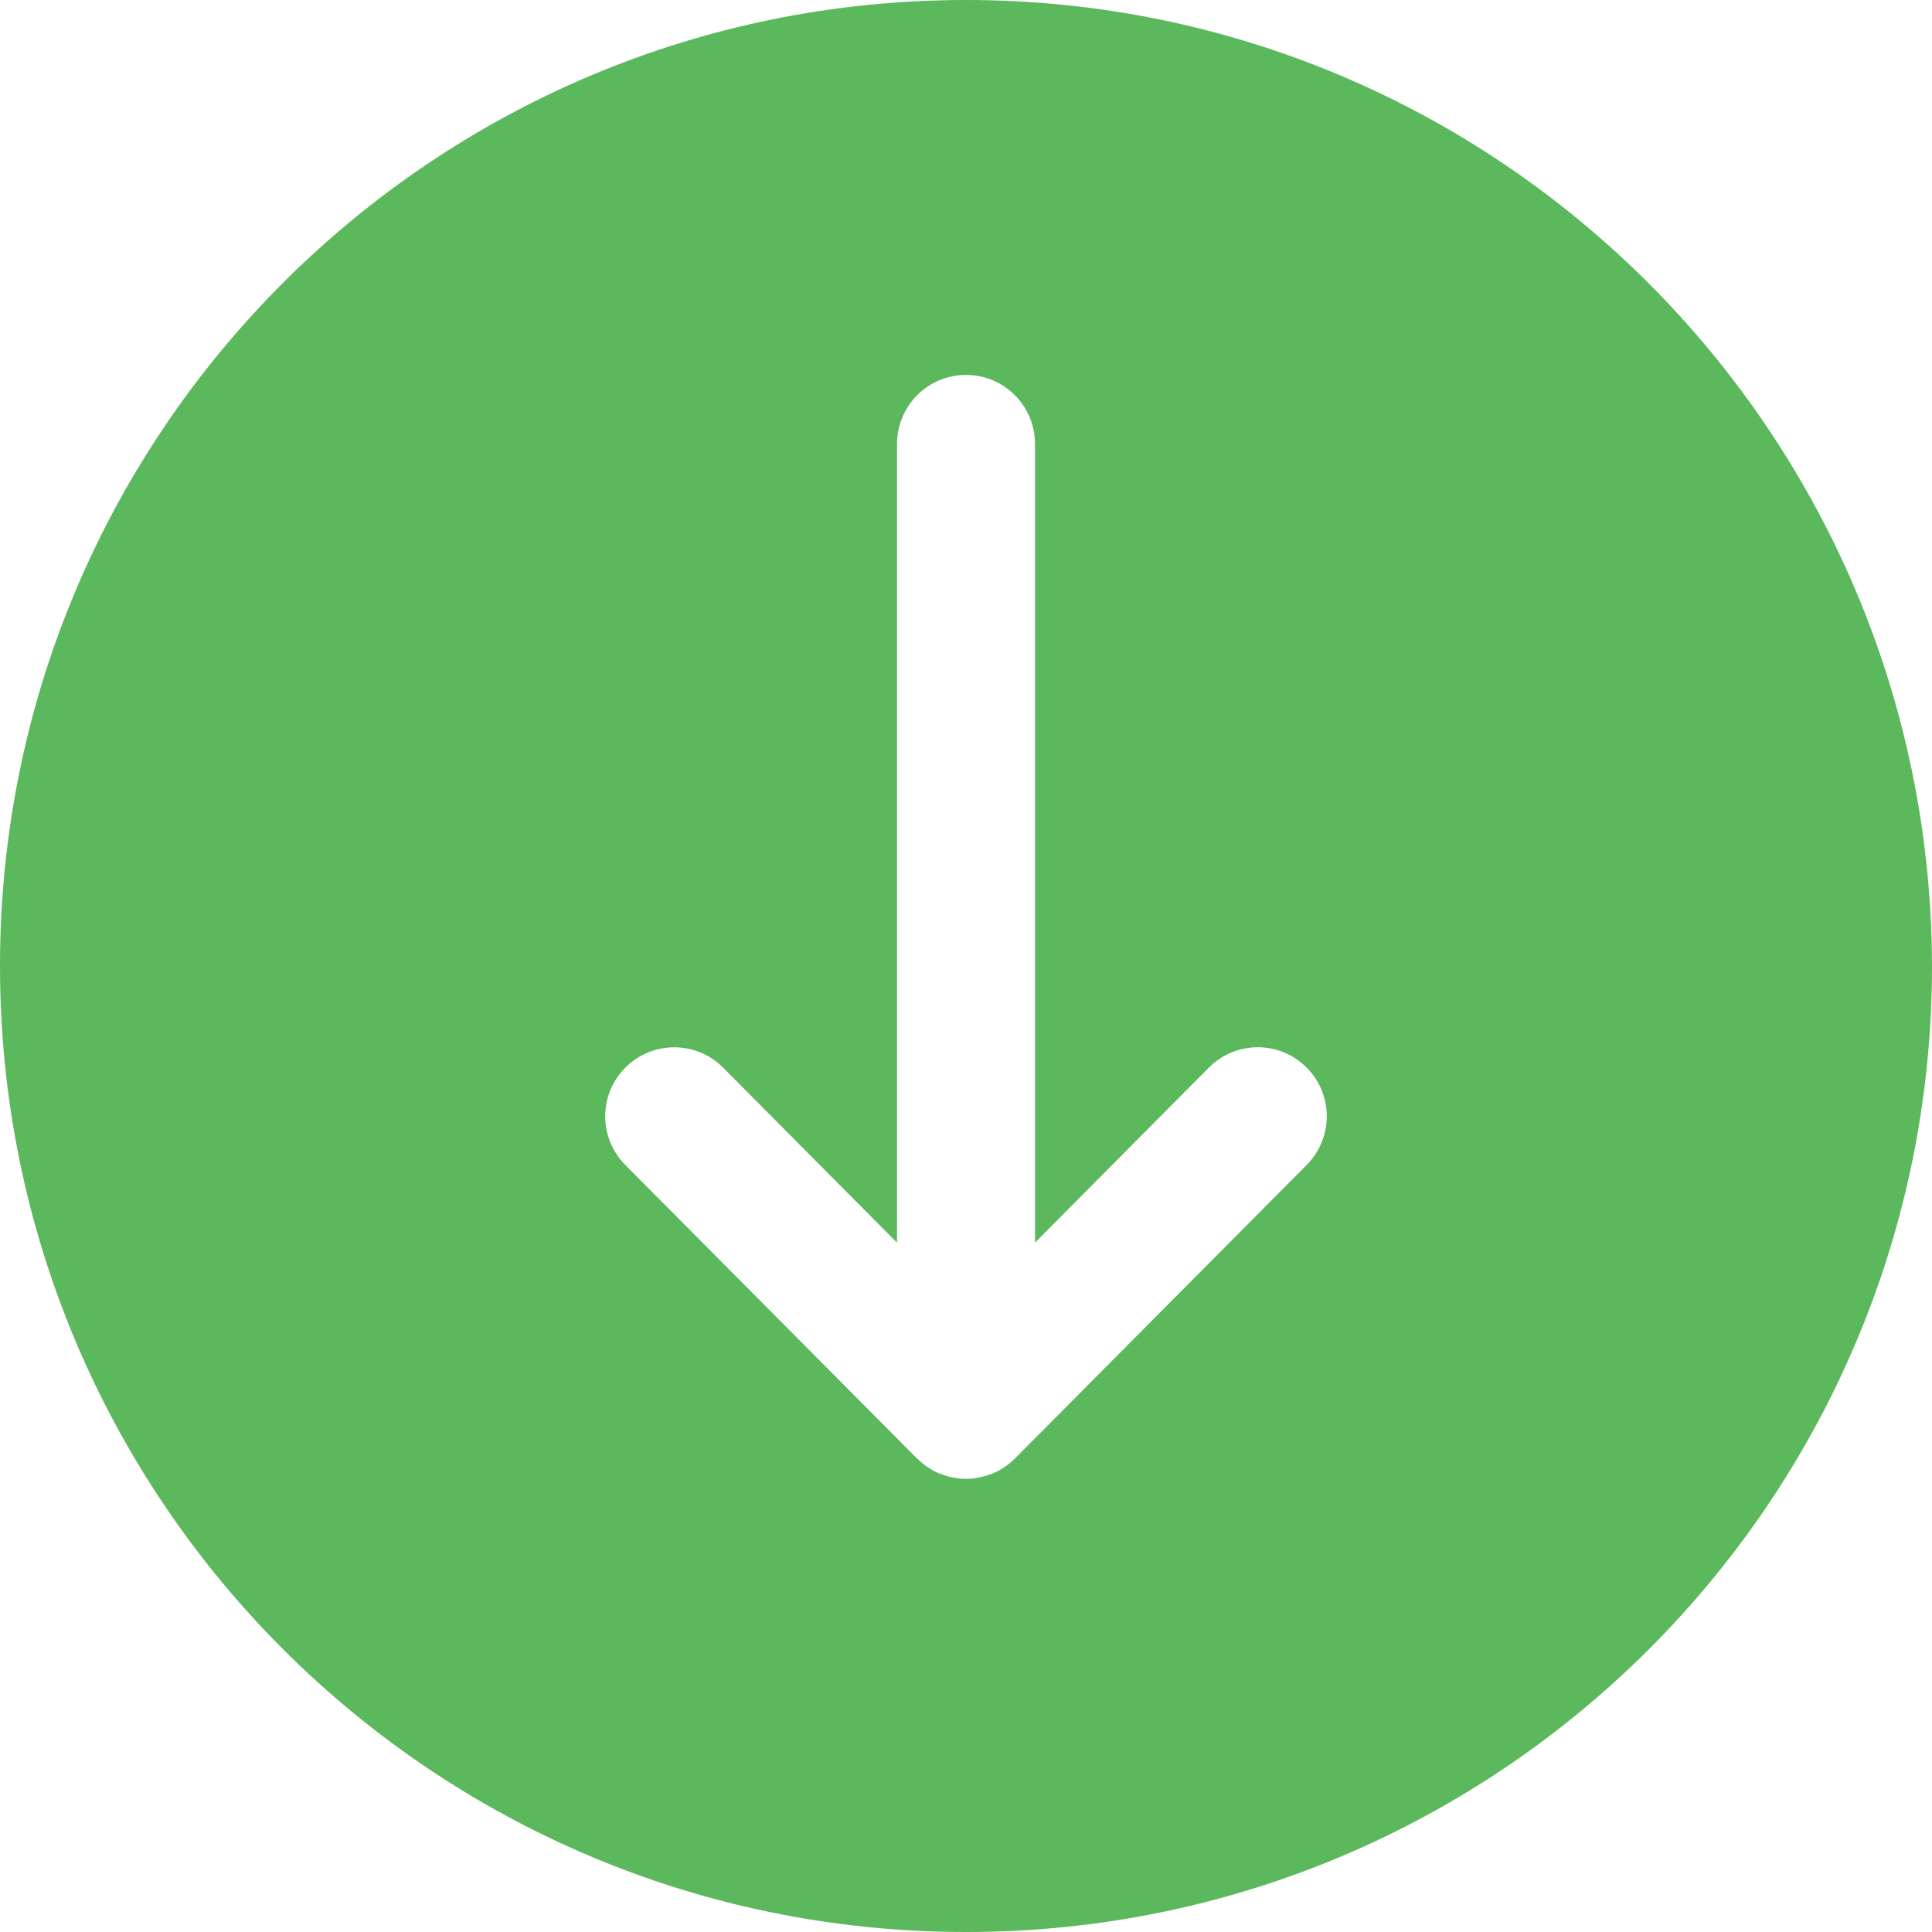
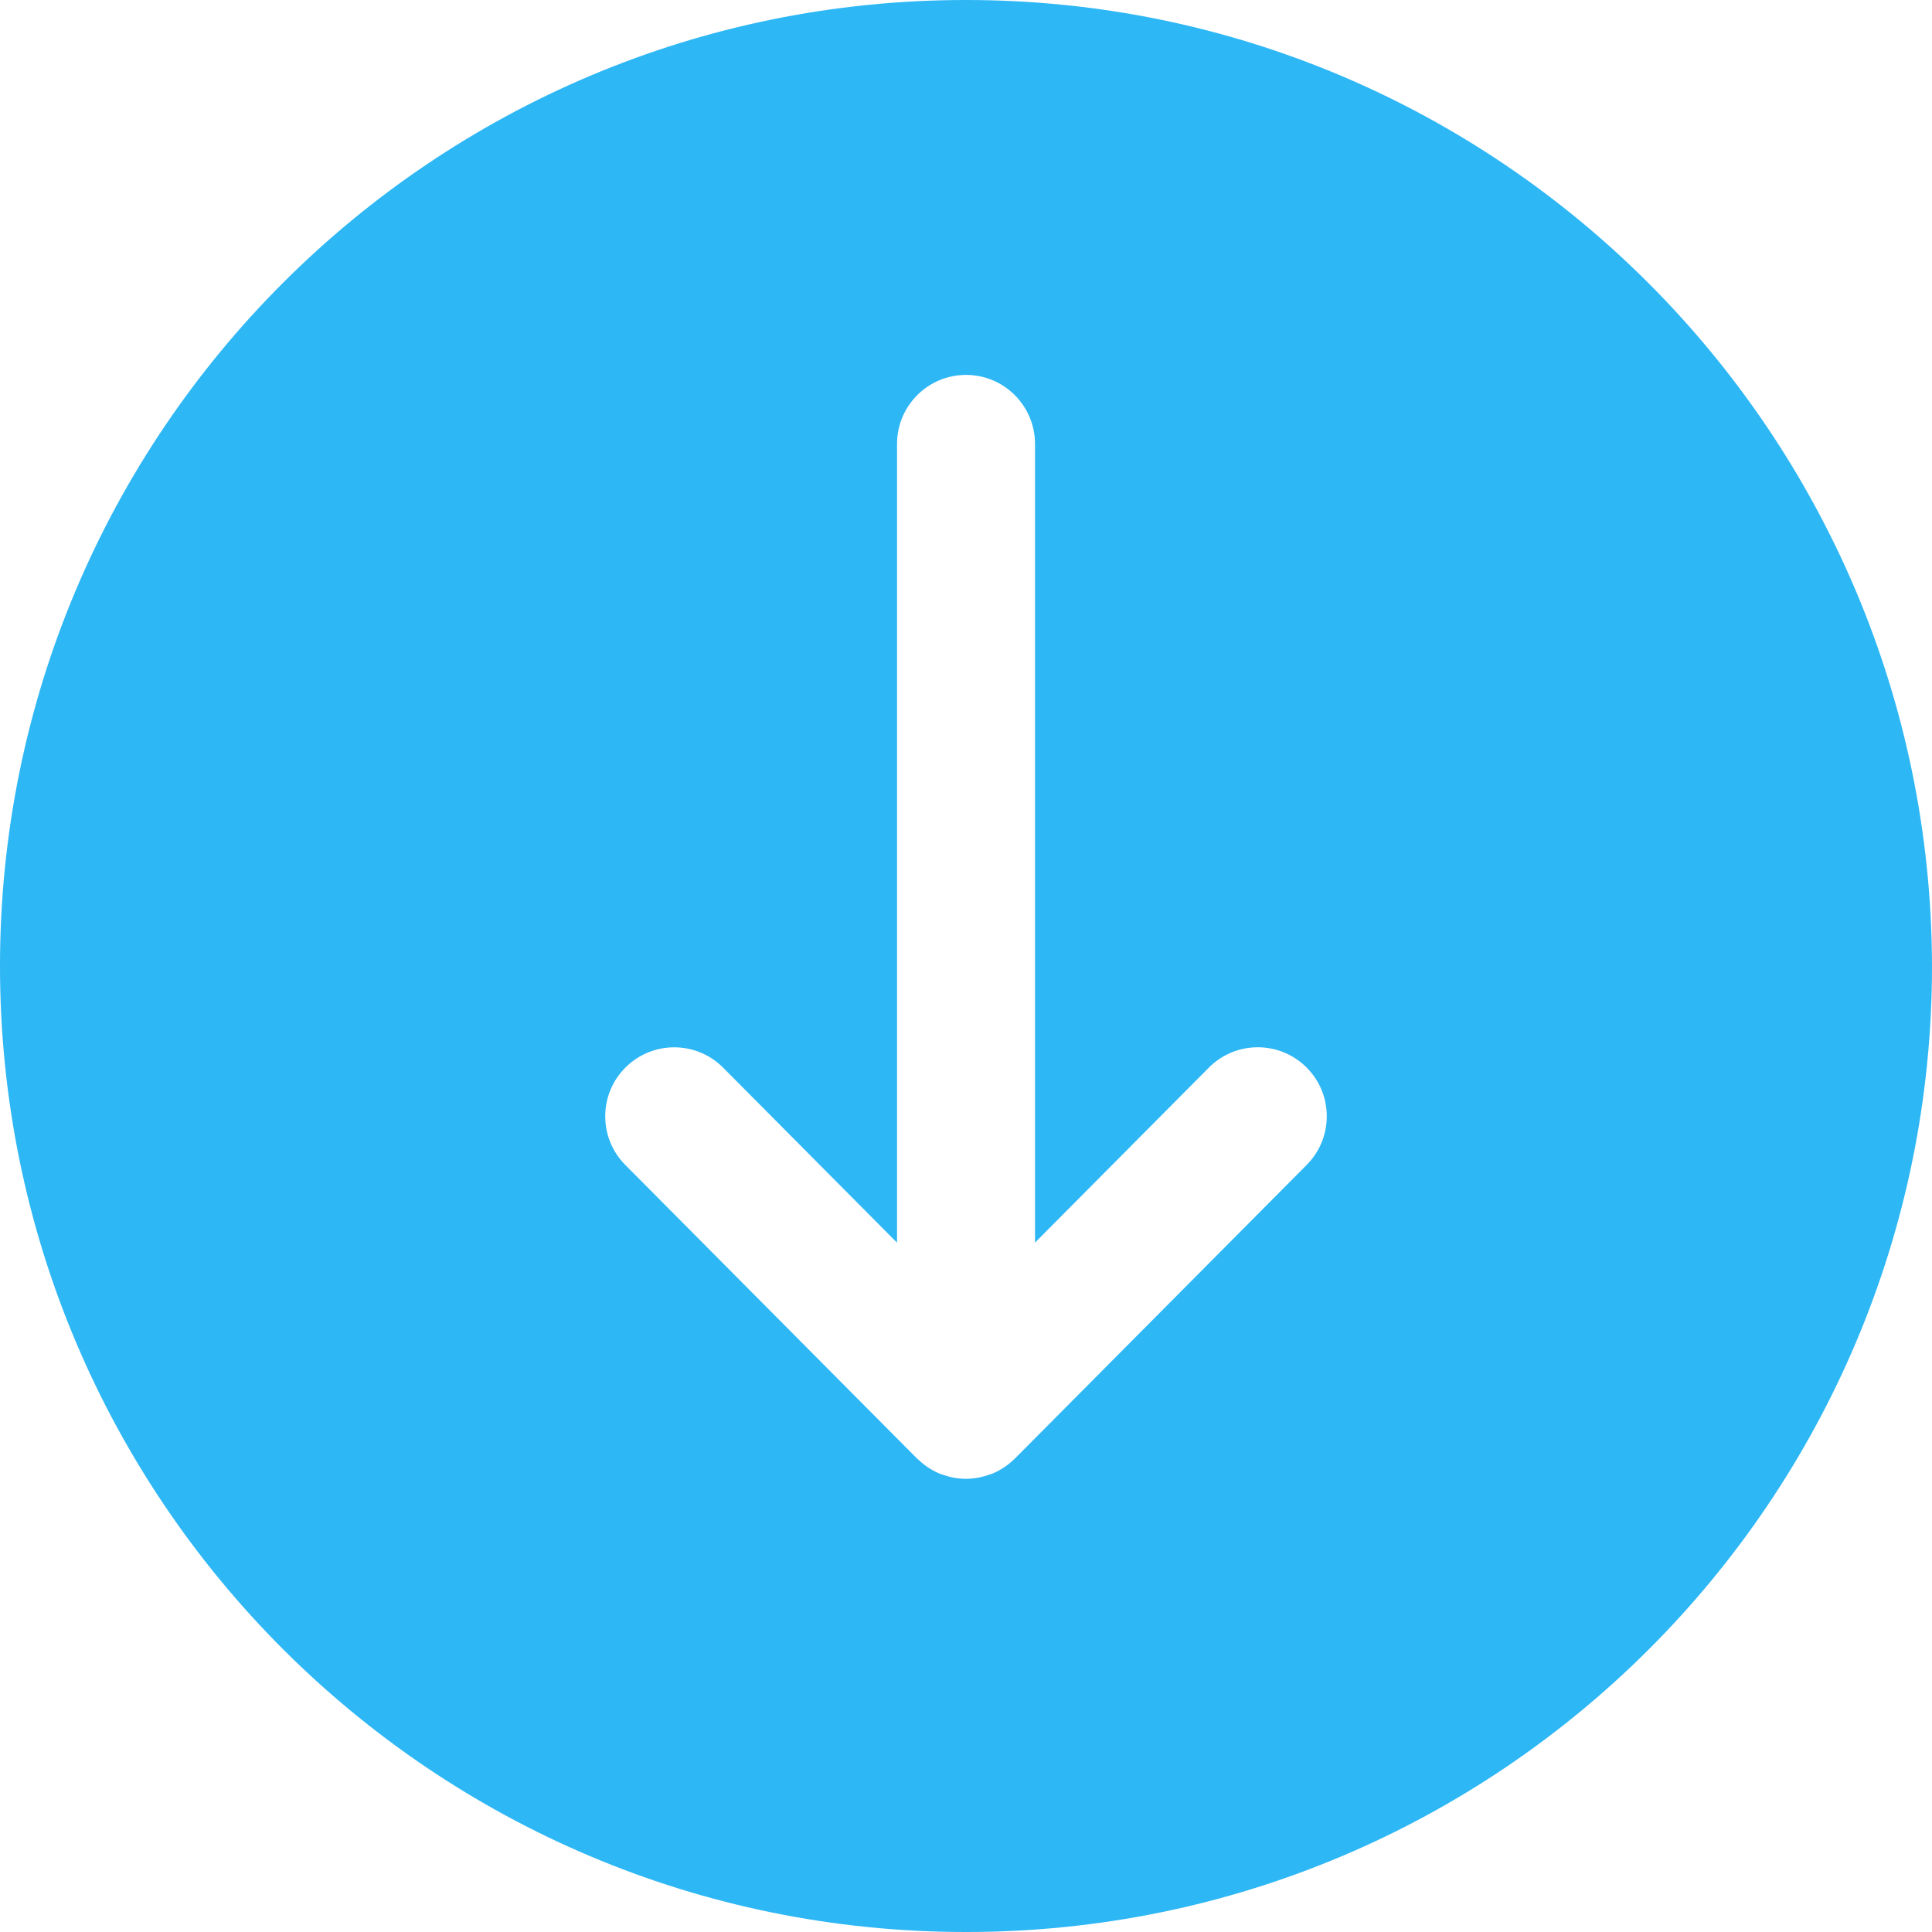
<svg xmlns="http://www.w3.org/2000/svg" version="1.1" id="图层_1" x="0px" y="0px" width="39.685px" height="39.685px" viewBox="0 0 39.685 39.685" enable-background="new 0 0 39.685 39.685" xml:space="preserve">
  <g>
    <g>
-       <path fill="#5CB85C" d="M19.844,0C8.886-0.002,0.002,8.88,0,19.838c0,0.002,0,0.004,0,0.006c0,10.958,8.883,19.841,19.841,19.841    c0.001,0,0.002,0,0.003,0c10.958,0,19.841-8.883,19.841-19.841C39.662,8.881,30.779,0,19.844,0z M26.841,23.928l-5.994,6.032    c0,0-0.001,0-0.001,0.001c-0.001,0.001-0.001,0.001-0.002,0.002c-0.001,0.001-0.001,0.003-0.002,0.004    c-0.003,0.003-0.007,0.004-0.01,0.006c-0.128,0.125-0.279,0.226-0.446,0.296c-0.003,0.001-0.006,0.004-0.01,0.005    c-0.011,0.004-0.022,0.004-0.033,0.008c-0.151,0.057-0.312,0.091-0.482,0.094c-0.006,0-0.013,0.002-0.019,0.002    c-0.007,0-0.013-0.002-0.02-0.002c-0.169-0.002-0.329-0.036-0.478-0.093c-0.012-0.004-0.024-0.004-0.036-0.009    c-0.004-0.002-0.007-0.004-0.011-0.006c-0.165-0.069-0.313-0.169-0.439-0.291c-0.005-0.004-0.011-0.006-0.015-0.01    c-0.001-0.001-0.002-0.003-0.003-0.005c-0.001-0.001-0.001-0.001-0.002-0.001l-5.994-6.032c-0.552-0.555-0.549-1.453,0.006-2.004    c0.555-0.552,1.453-0.549,2.004,0.006l3.572,3.595V9.118c0-0.783,0.635-1.417,1.417-1.417c0.783,0,1.417,0.635,1.417,1.417v16.406    l3.571-3.594c0.551-0.555,1.449-0.558,2.004-0.006C27.39,22.475,27.393,23.373,26.841,23.928z" />
+       <path fill="#2DB7F5" d="M19.844,0C8.886-0.002,0.002,8.88,0,19.838c0,0.002,0,0.004,0,0.006c0,10.958,8.883,19.841,19.841,19.841    c0.001,0,0.002,0,0.003,0c10.958,0,19.841-8.883,19.841-19.841C39.662,8.881,30.779,0,19.844,0z M26.841,23.928l-5.994,6.032    c0,0-0.001,0-0.001,0.001c-0.001,0.001-0.001,0.001-0.002,0.002c-0.001,0.001-0.001,0.003-0.002,0.004    c-0.003,0.003-0.007,0.004-0.01,0.006c-0.128,0.125-0.279,0.226-0.446,0.296c-0.003,0.001-0.006,0.004-0.01,0.005    c-0.011,0.004-0.022,0.004-0.033,0.008c-0.151,0.057-0.312,0.091-0.482,0.094c-0.006,0-0.013,0.002-0.019,0.002    c-0.007,0-0.013-0.002-0.02-0.002c-0.169-0.002-0.329-0.036-0.478-0.093c-0.012-0.004-0.024-0.004-0.036-0.009    c-0.004-0.002-0.007-0.004-0.011-0.006c-0.165-0.069-0.313-0.169-0.439-0.291c-0.005-0.004-0.011-0.006-0.015-0.01    c-0.001-0.001-0.002-0.003-0.003-0.005c-0.001-0.001-0.001-0.001-0.002-0.001l-5.994-6.032c-0.552-0.555-0.549-1.453,0.006-2.004    c0.555-0.552,1.453-0.549,2.004,0.006l3.572,3.595V9.118c0-0.783,0.635-1.417,1.417-1.417c0.783,0,1.417,0.635,1.417,1.417v16.406    l3.571-3.594c0.551-0.555,1.449-0.558,2.004-0.006C27.39,22.475,27.393,23.373,26.841,23.928z" />
    </g>
  </g>
</svg>
